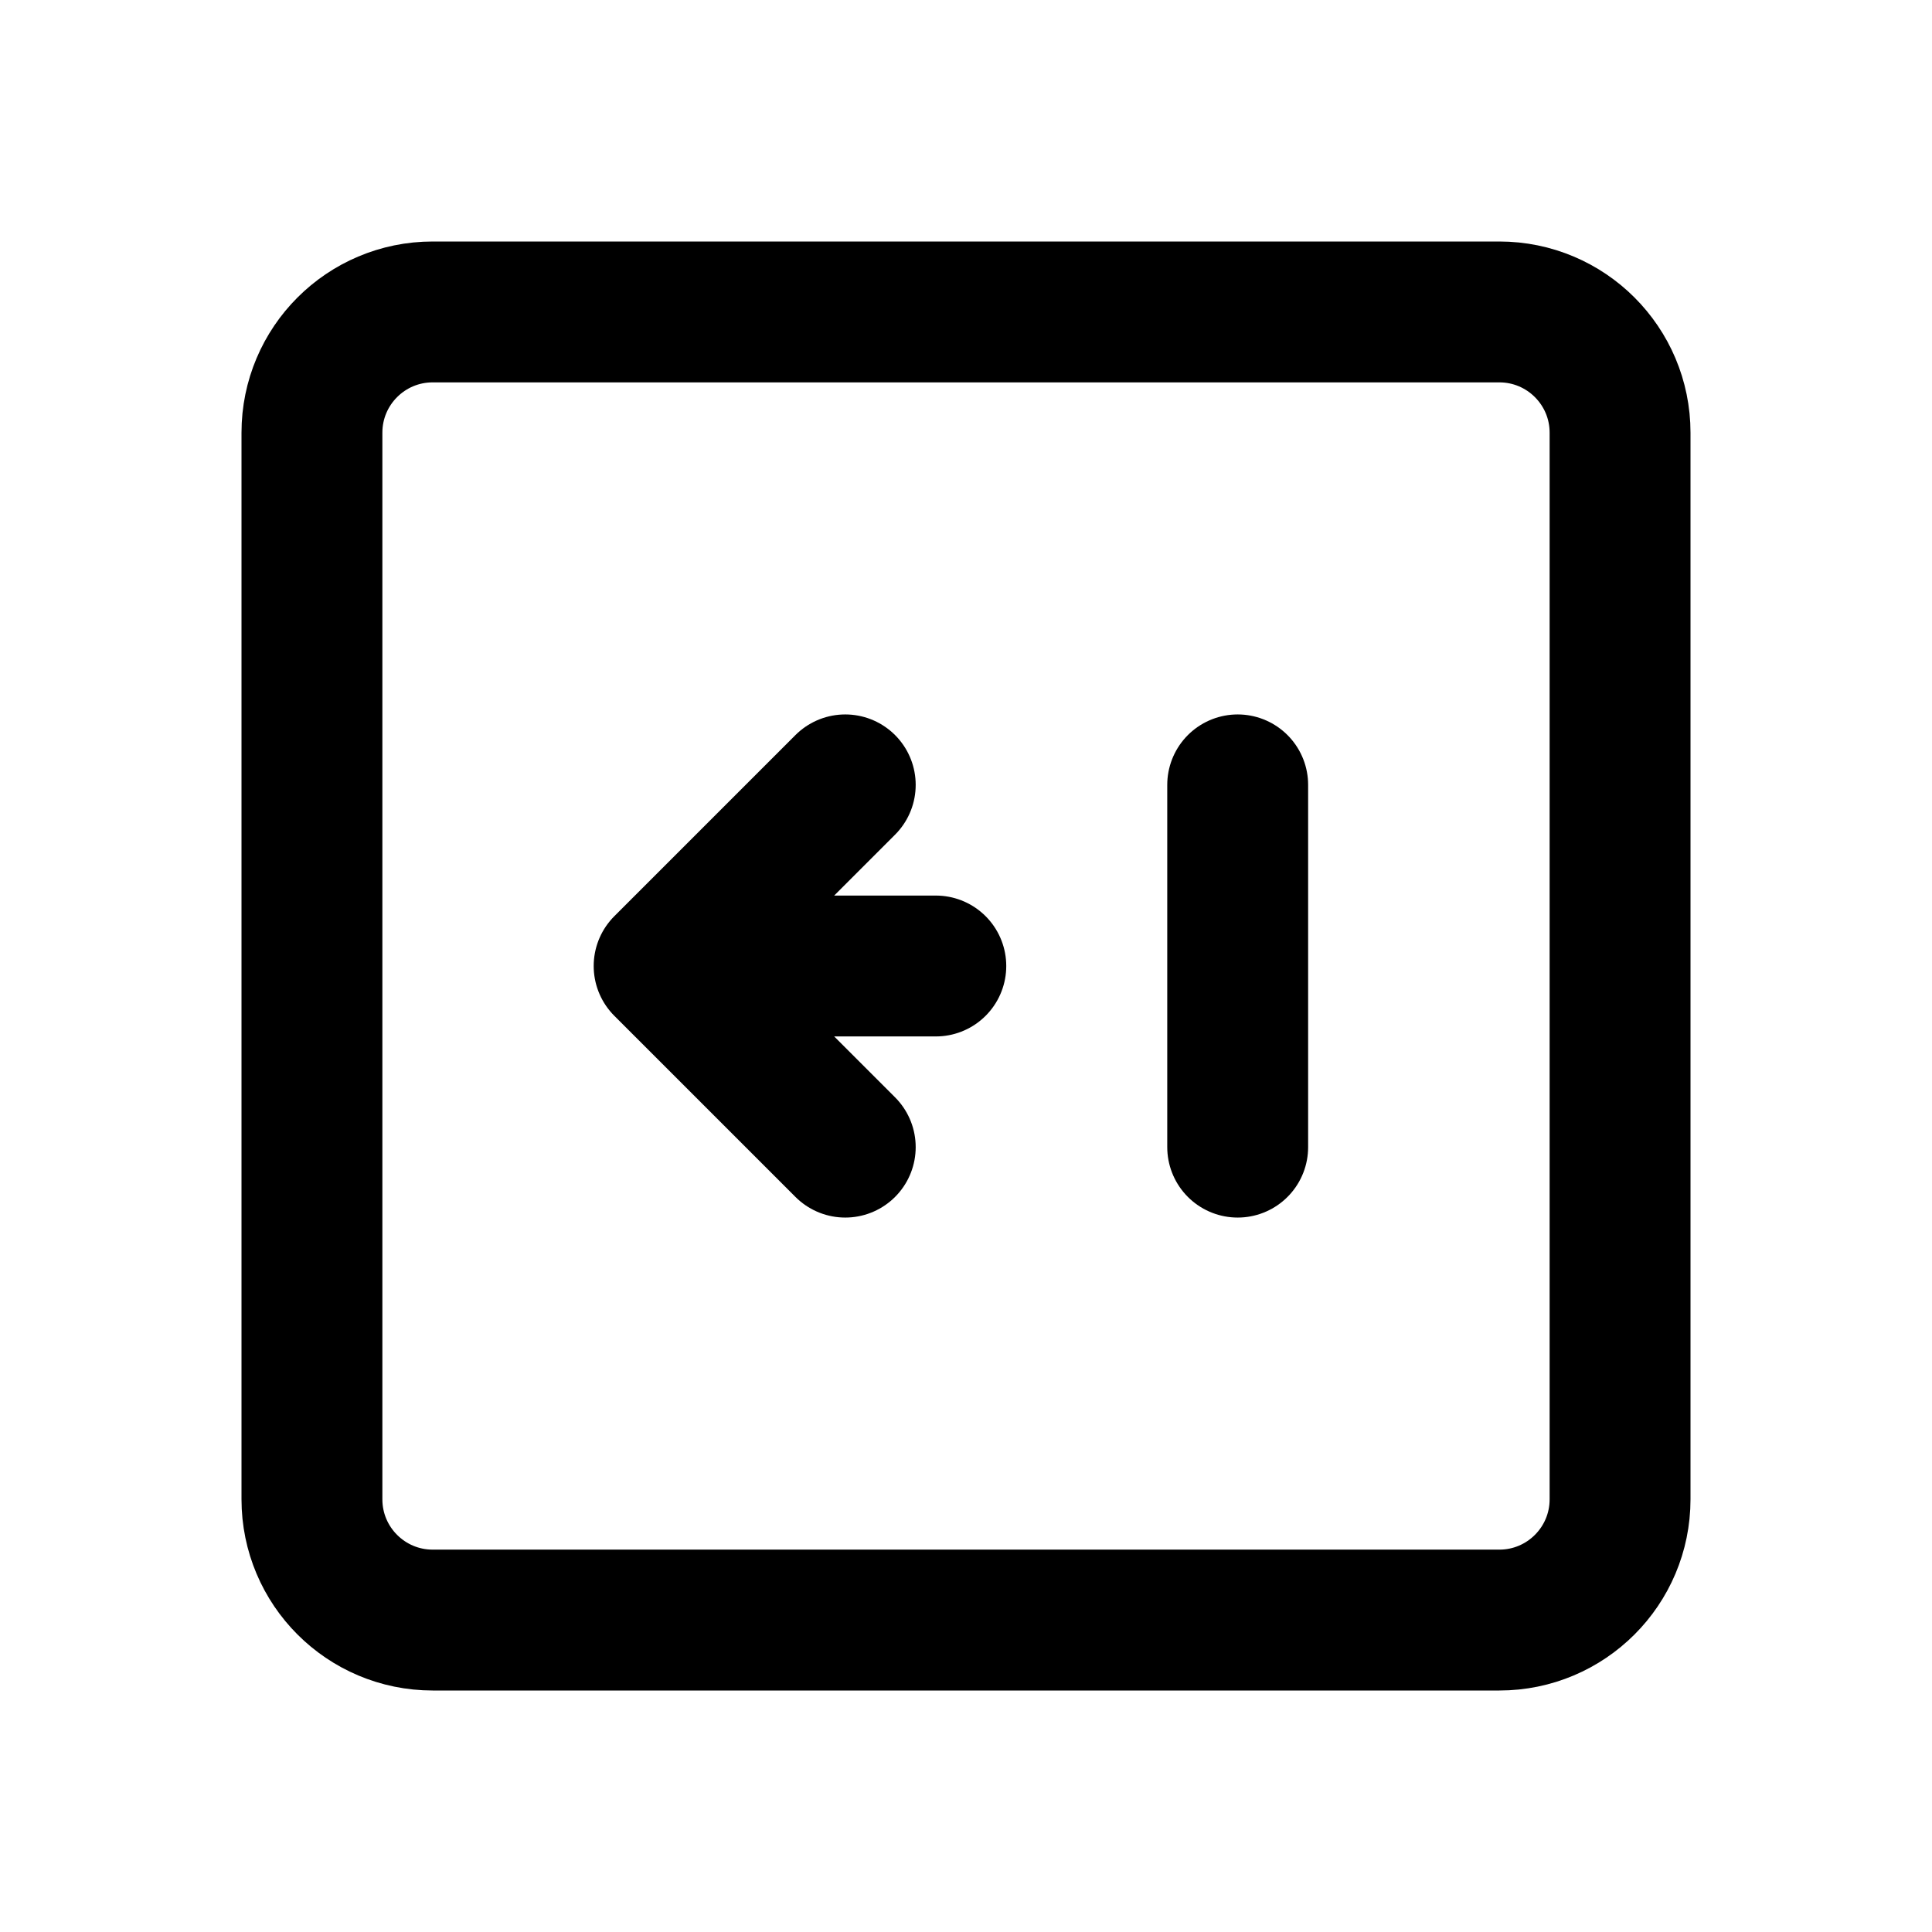
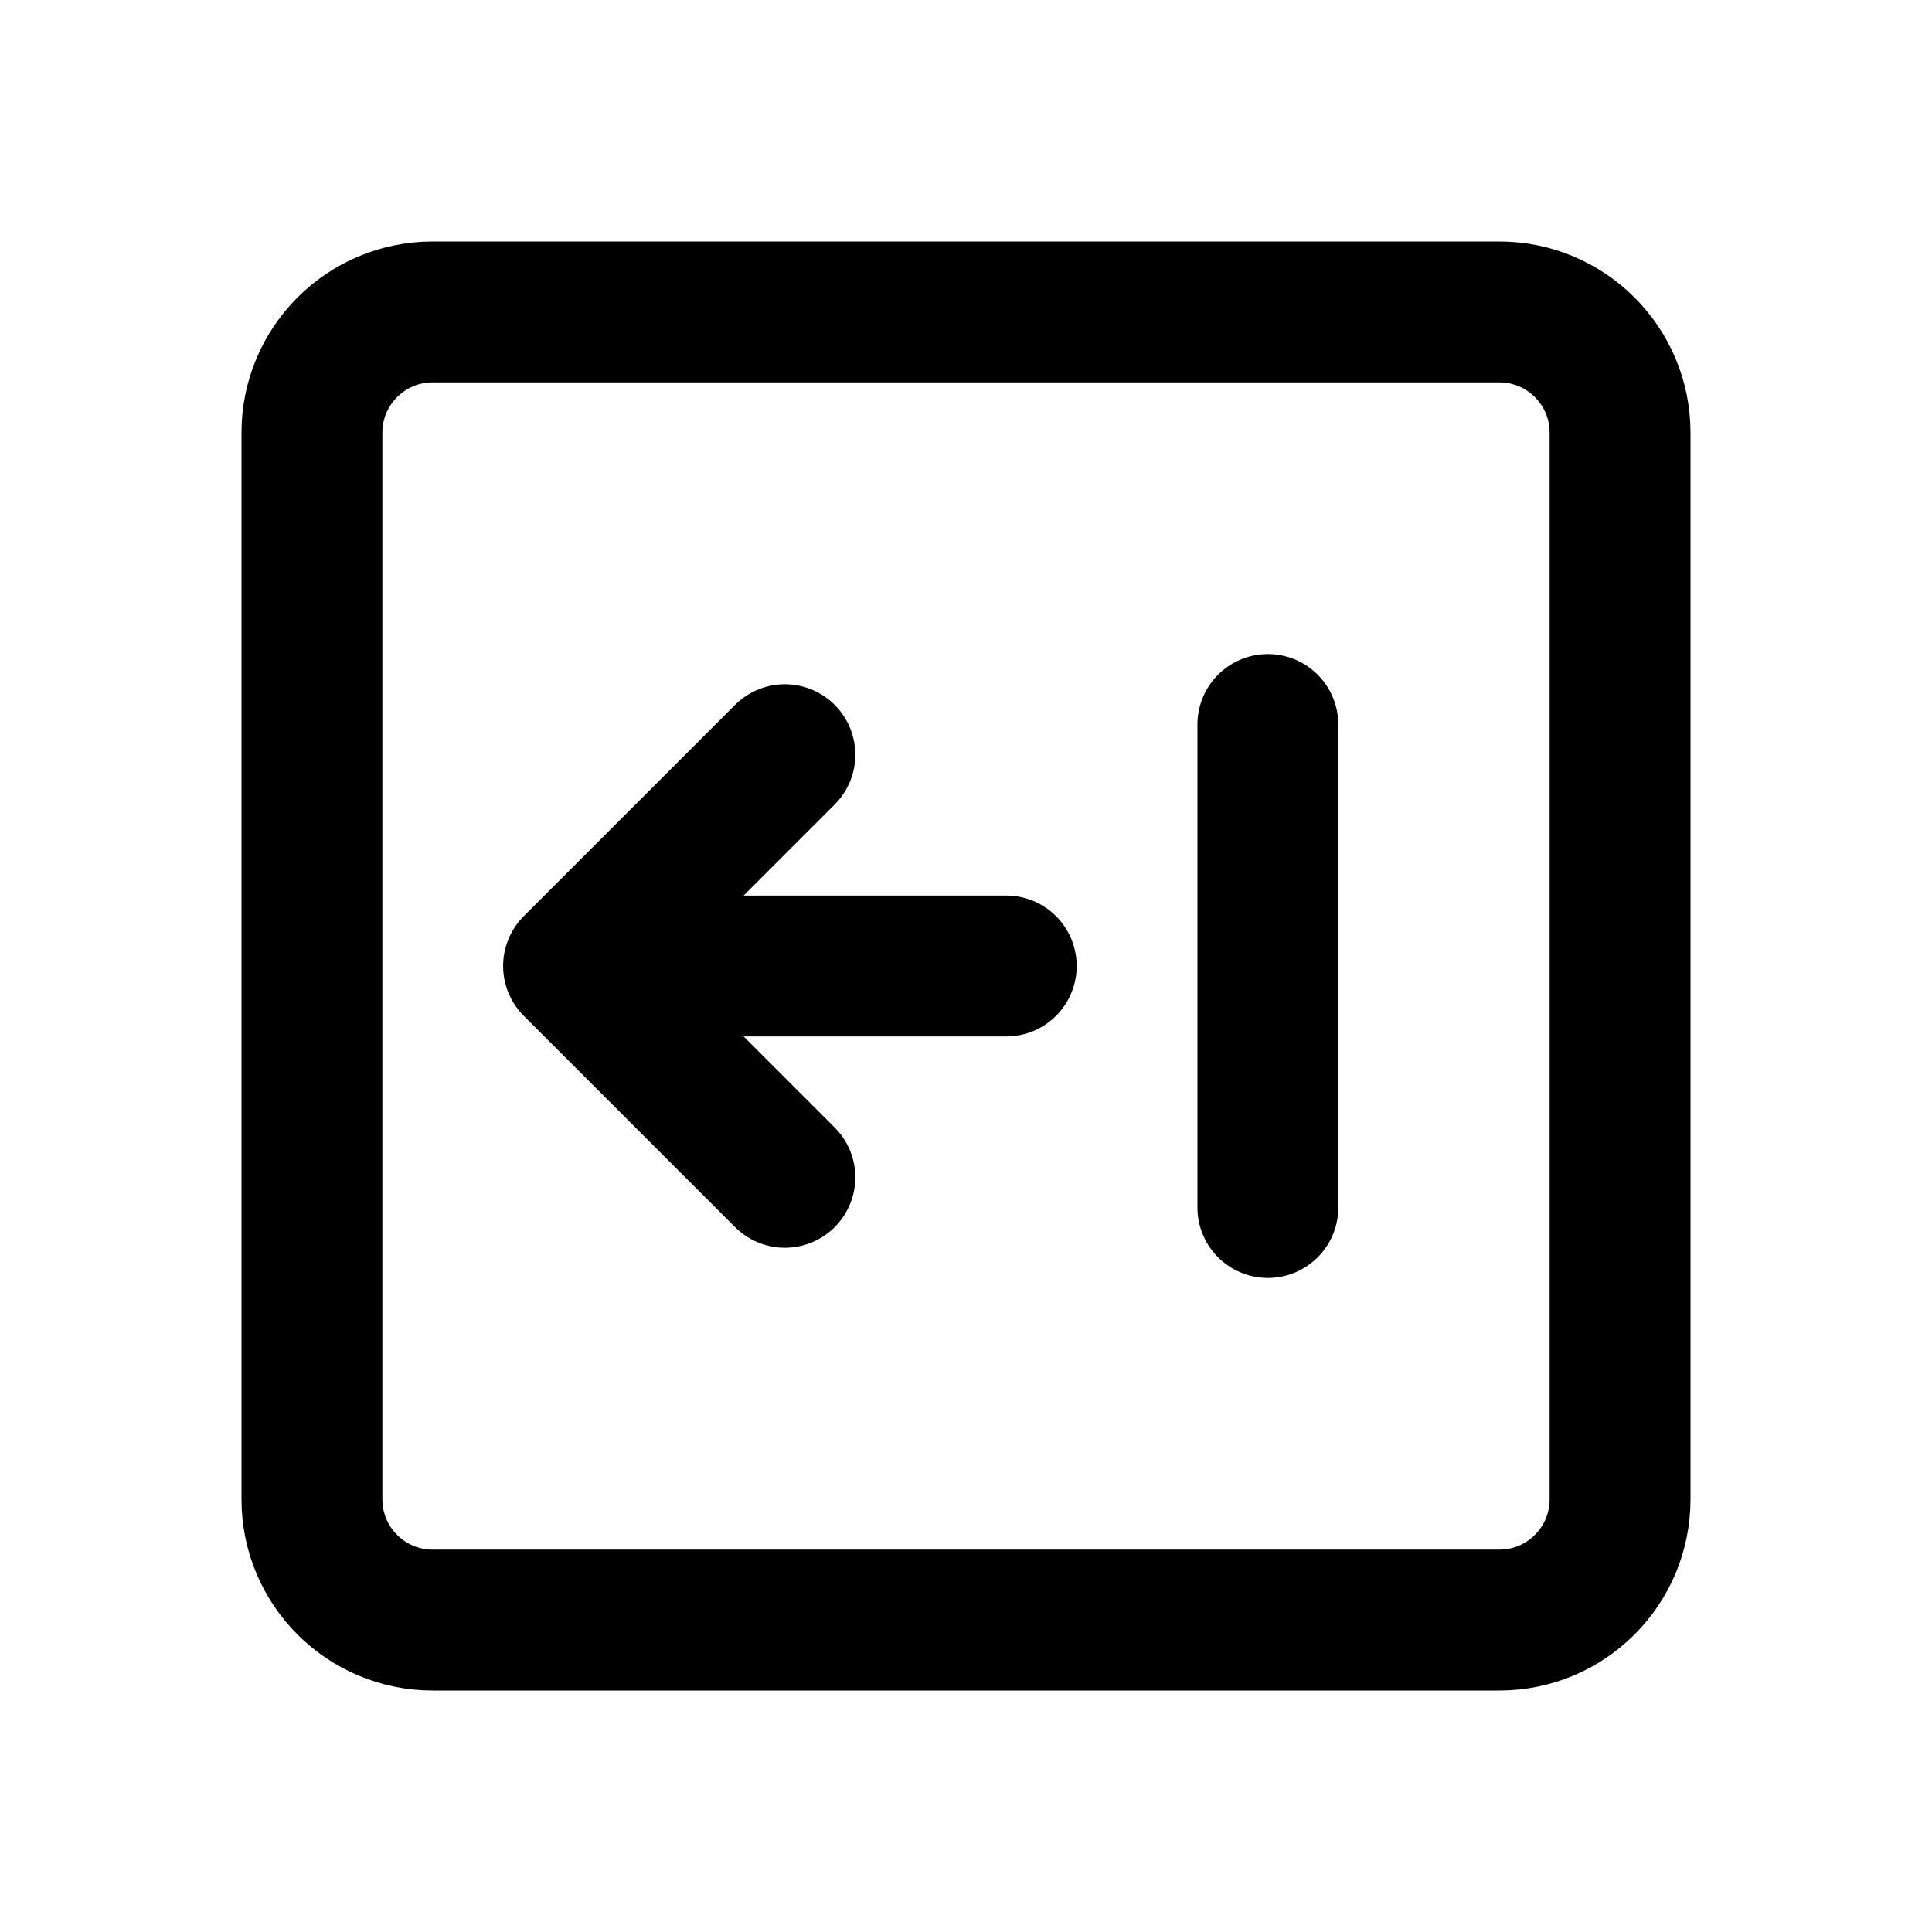
<svg xmlns="http://www.w3.org/2000/svg" width="24" height="24" viewBox="0 0 24 24" fill="none" stroke="currentColor" stroke-width="1.75" stroke-linecap="round" stroke-linejoin="round" aria-hidden="true" focusable="false">
  <rect x="3.875" y="3.875" width="16.25" height="16.25" rx="1.5" />
-   <path d="M15.375 14.25L15.375 9.75" />
-   <path d="M11.625 12L8.25 12M10.5 14.25L8.25 12 10.5 9.75" />
+   <path d="M15.75 9L15.75 15" />
+   <path d="M12.5 12L7.125 12M9.75 9.375L7.125 12 9.75 14.625" />
</svg>
